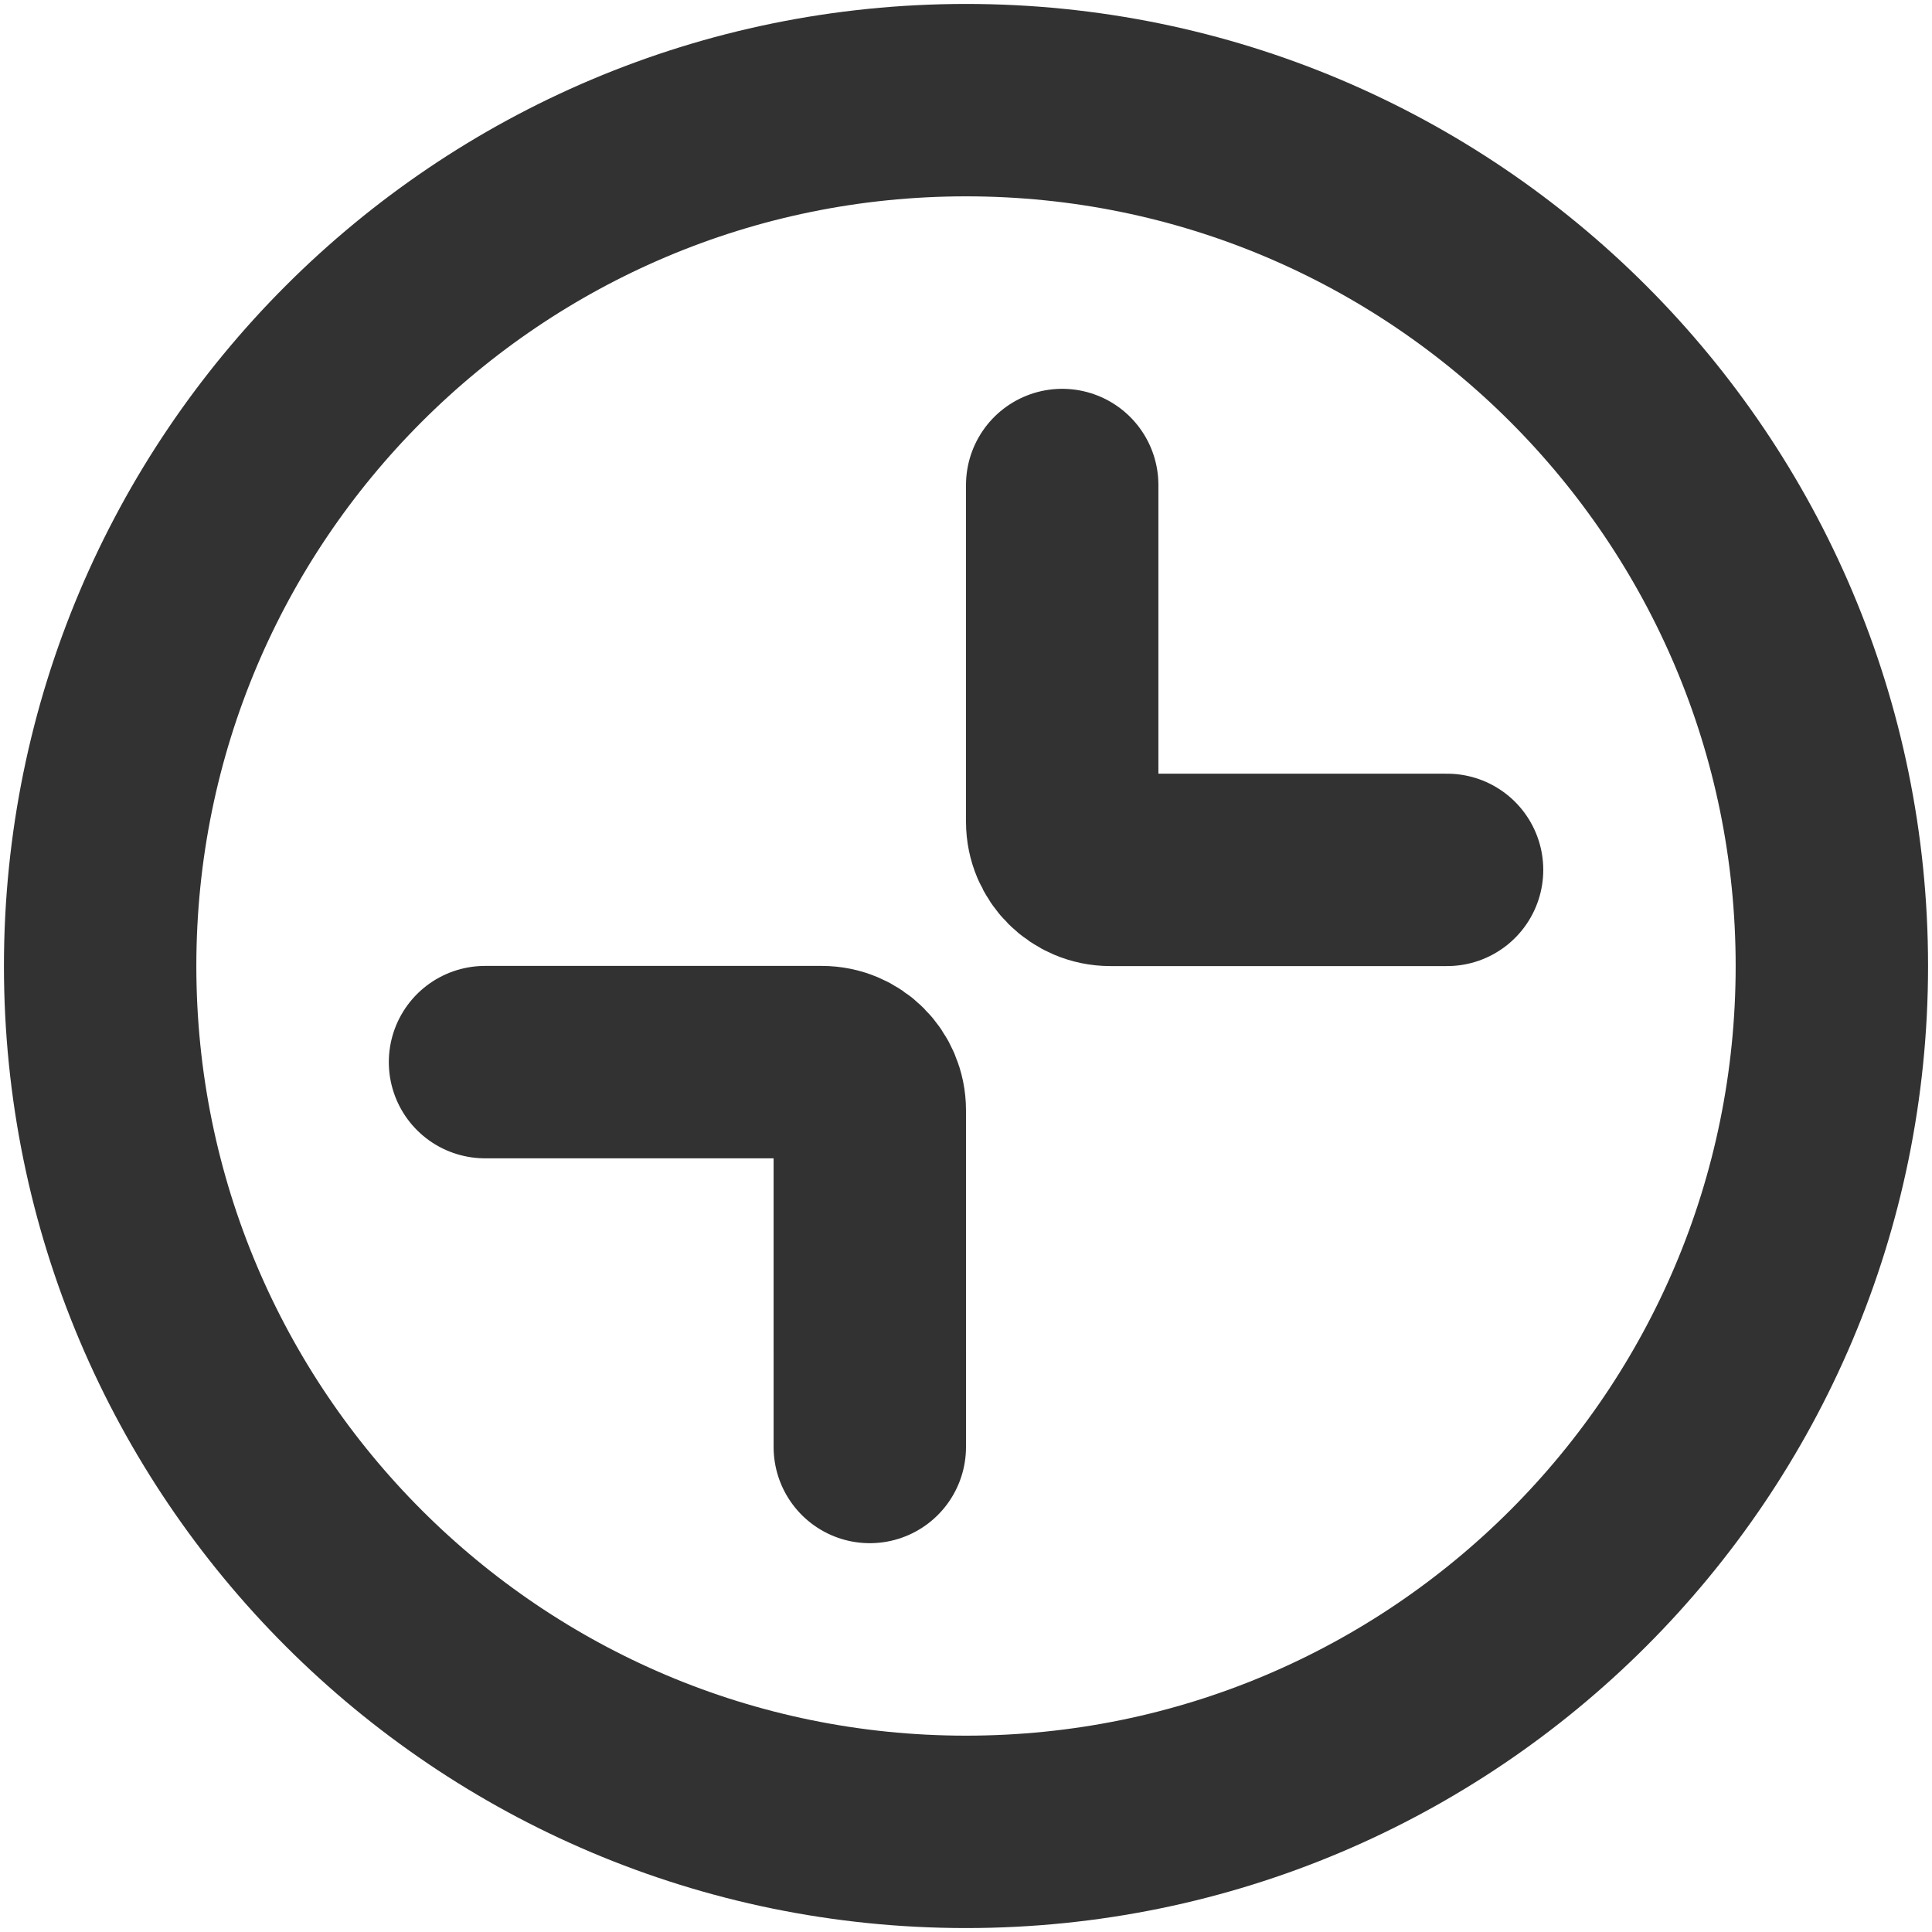
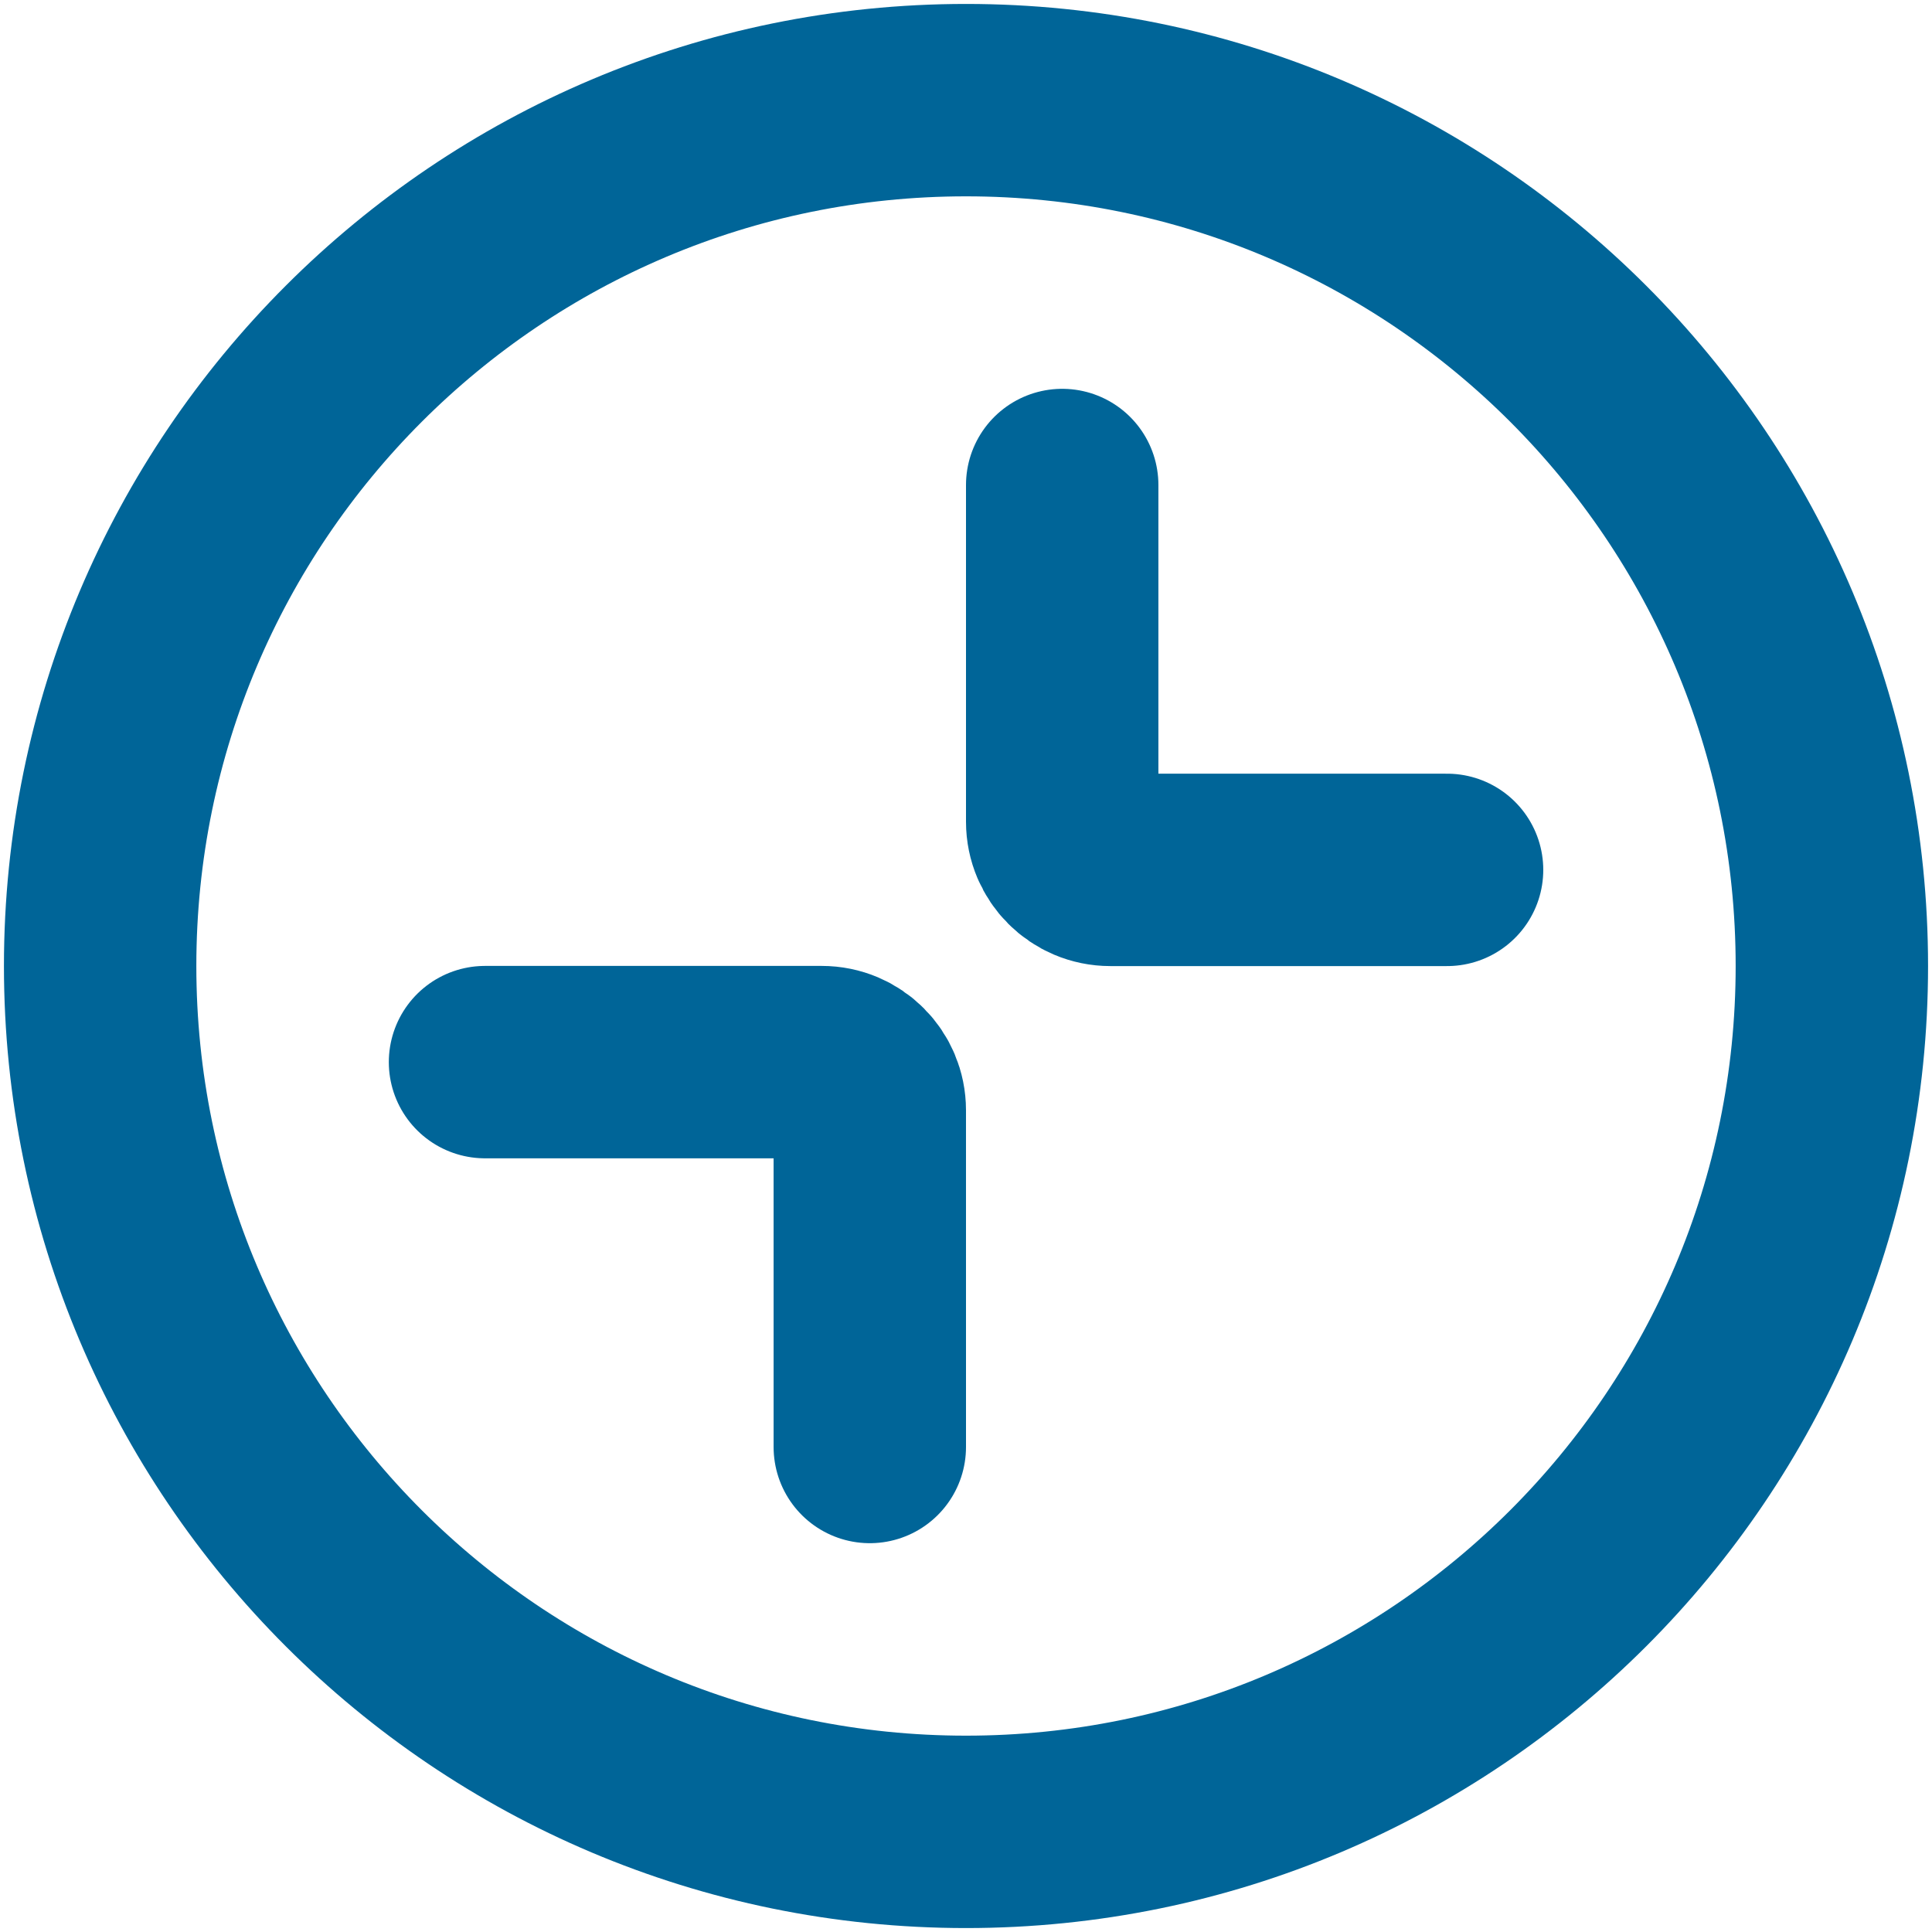
<svg xmlns="http://www.w3.org/2000/svg" width="800px" height="800px" viewBox="0 0 24 24" fill="none" version="1.1" id="svg3">
  <defs id="defs3" />
-   <path d="m 10.805,17.975 v -1.195 l -1.2e-4,-2.988 v 0 c 0,-0.33 -0.267,-0.598 -0.597,-0.598 v 0 H 7.22 6.025" stroke="#323232" stroke-width="2.39" stroke-linecap="round" stroke-linejoin="round" id="path1" />
-   <path d="m 13.195,6.025 v 1.195 2.988 0 c 0,0.33 0.268,0.598 0.598,0.598 v 0 h 2.988 1.195" stroke="#323232" stroke-width="2.39" stroke-linecap="round" stroke-linejoin="round" id="path2" />
-   <path d="M 22.756,12 C 22.756,17.94 17.94,22.756 12,22.756 6.06,22.756 1.244,17.94 1.244,12 1.244,6.06 6.06,1.244 12,1.244 17.94,1.244 22.756,6.06 22.756,12 Z" stroke="#323232" stroke-width="2.39" id="path3" />
+   <path d="m 10.805,17.975 v -1.195 l -1.2e-4,-2.988 v 0 c 0,-0.33 -0.267,-0.598 -0.597,-0.598 v 0 H 7.22 6.025" stroke="#323232" stroke-width="2.39" stroke-linecap="round" stroke-linejoin="round" id="path1" style="fill:none;fill-opacity:1;stroke:#006598;stroke-opacity:1" />
+   <path d="m 13.195,6.025 v 1.195 2.988 0 c 0,0.33 0.268,0.598 0.598,0.598 v 0 h 2.988 1.195" stroke="#323232" stroke-width="2.39" stroke-linecap="round" stroke-linejoin="round" id="path2" style="fill:none;fill-opacity:1;stroke:#006598;stroke-opacity:1" />
+   <path d="M 22.756,12 C 22.756,17.94 17.94,22.756 12,22.756 6.06,22.756 1.244,17.94 1.244,12 1.244,6.06 6.06,1.244 12,1.244 17.94,1.244 22.756,6.06 22.756,12 Z" stroke="#323232" stroke-width="2.39" id="path3" style="fill:#000000;fill-opacity:0;stroke:#006598;stroke-opacity:1" />
</svg>
